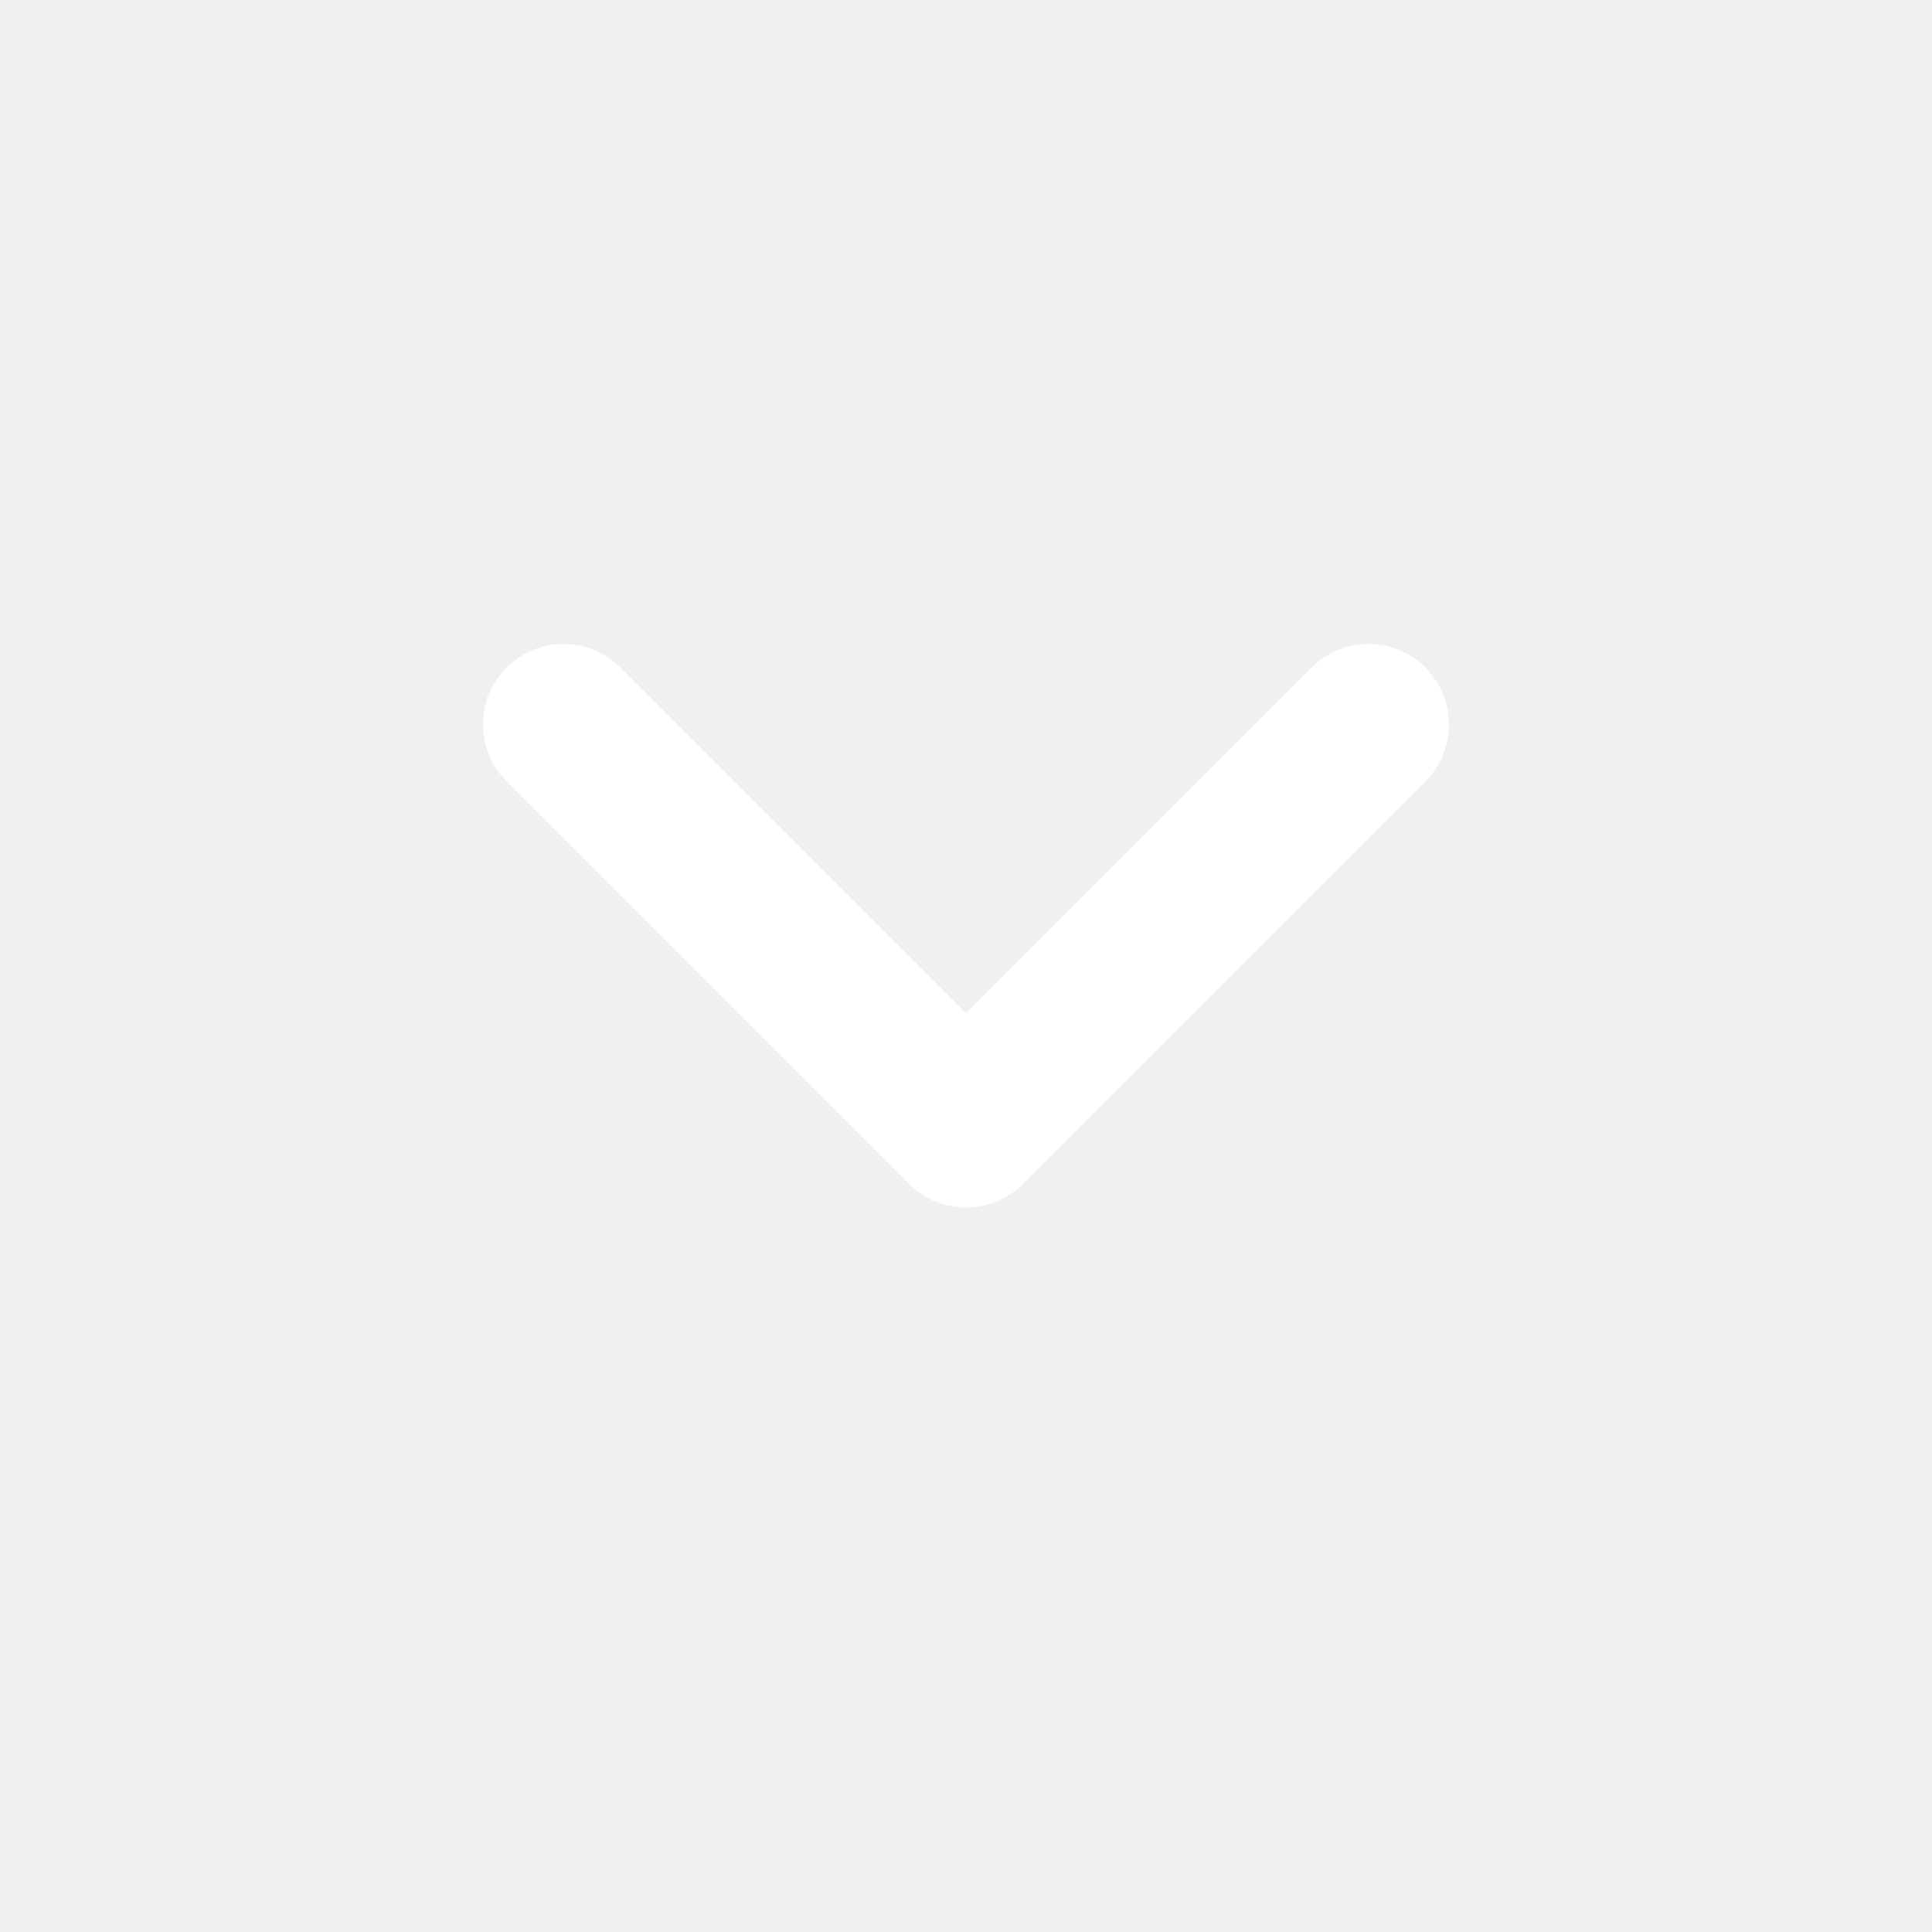
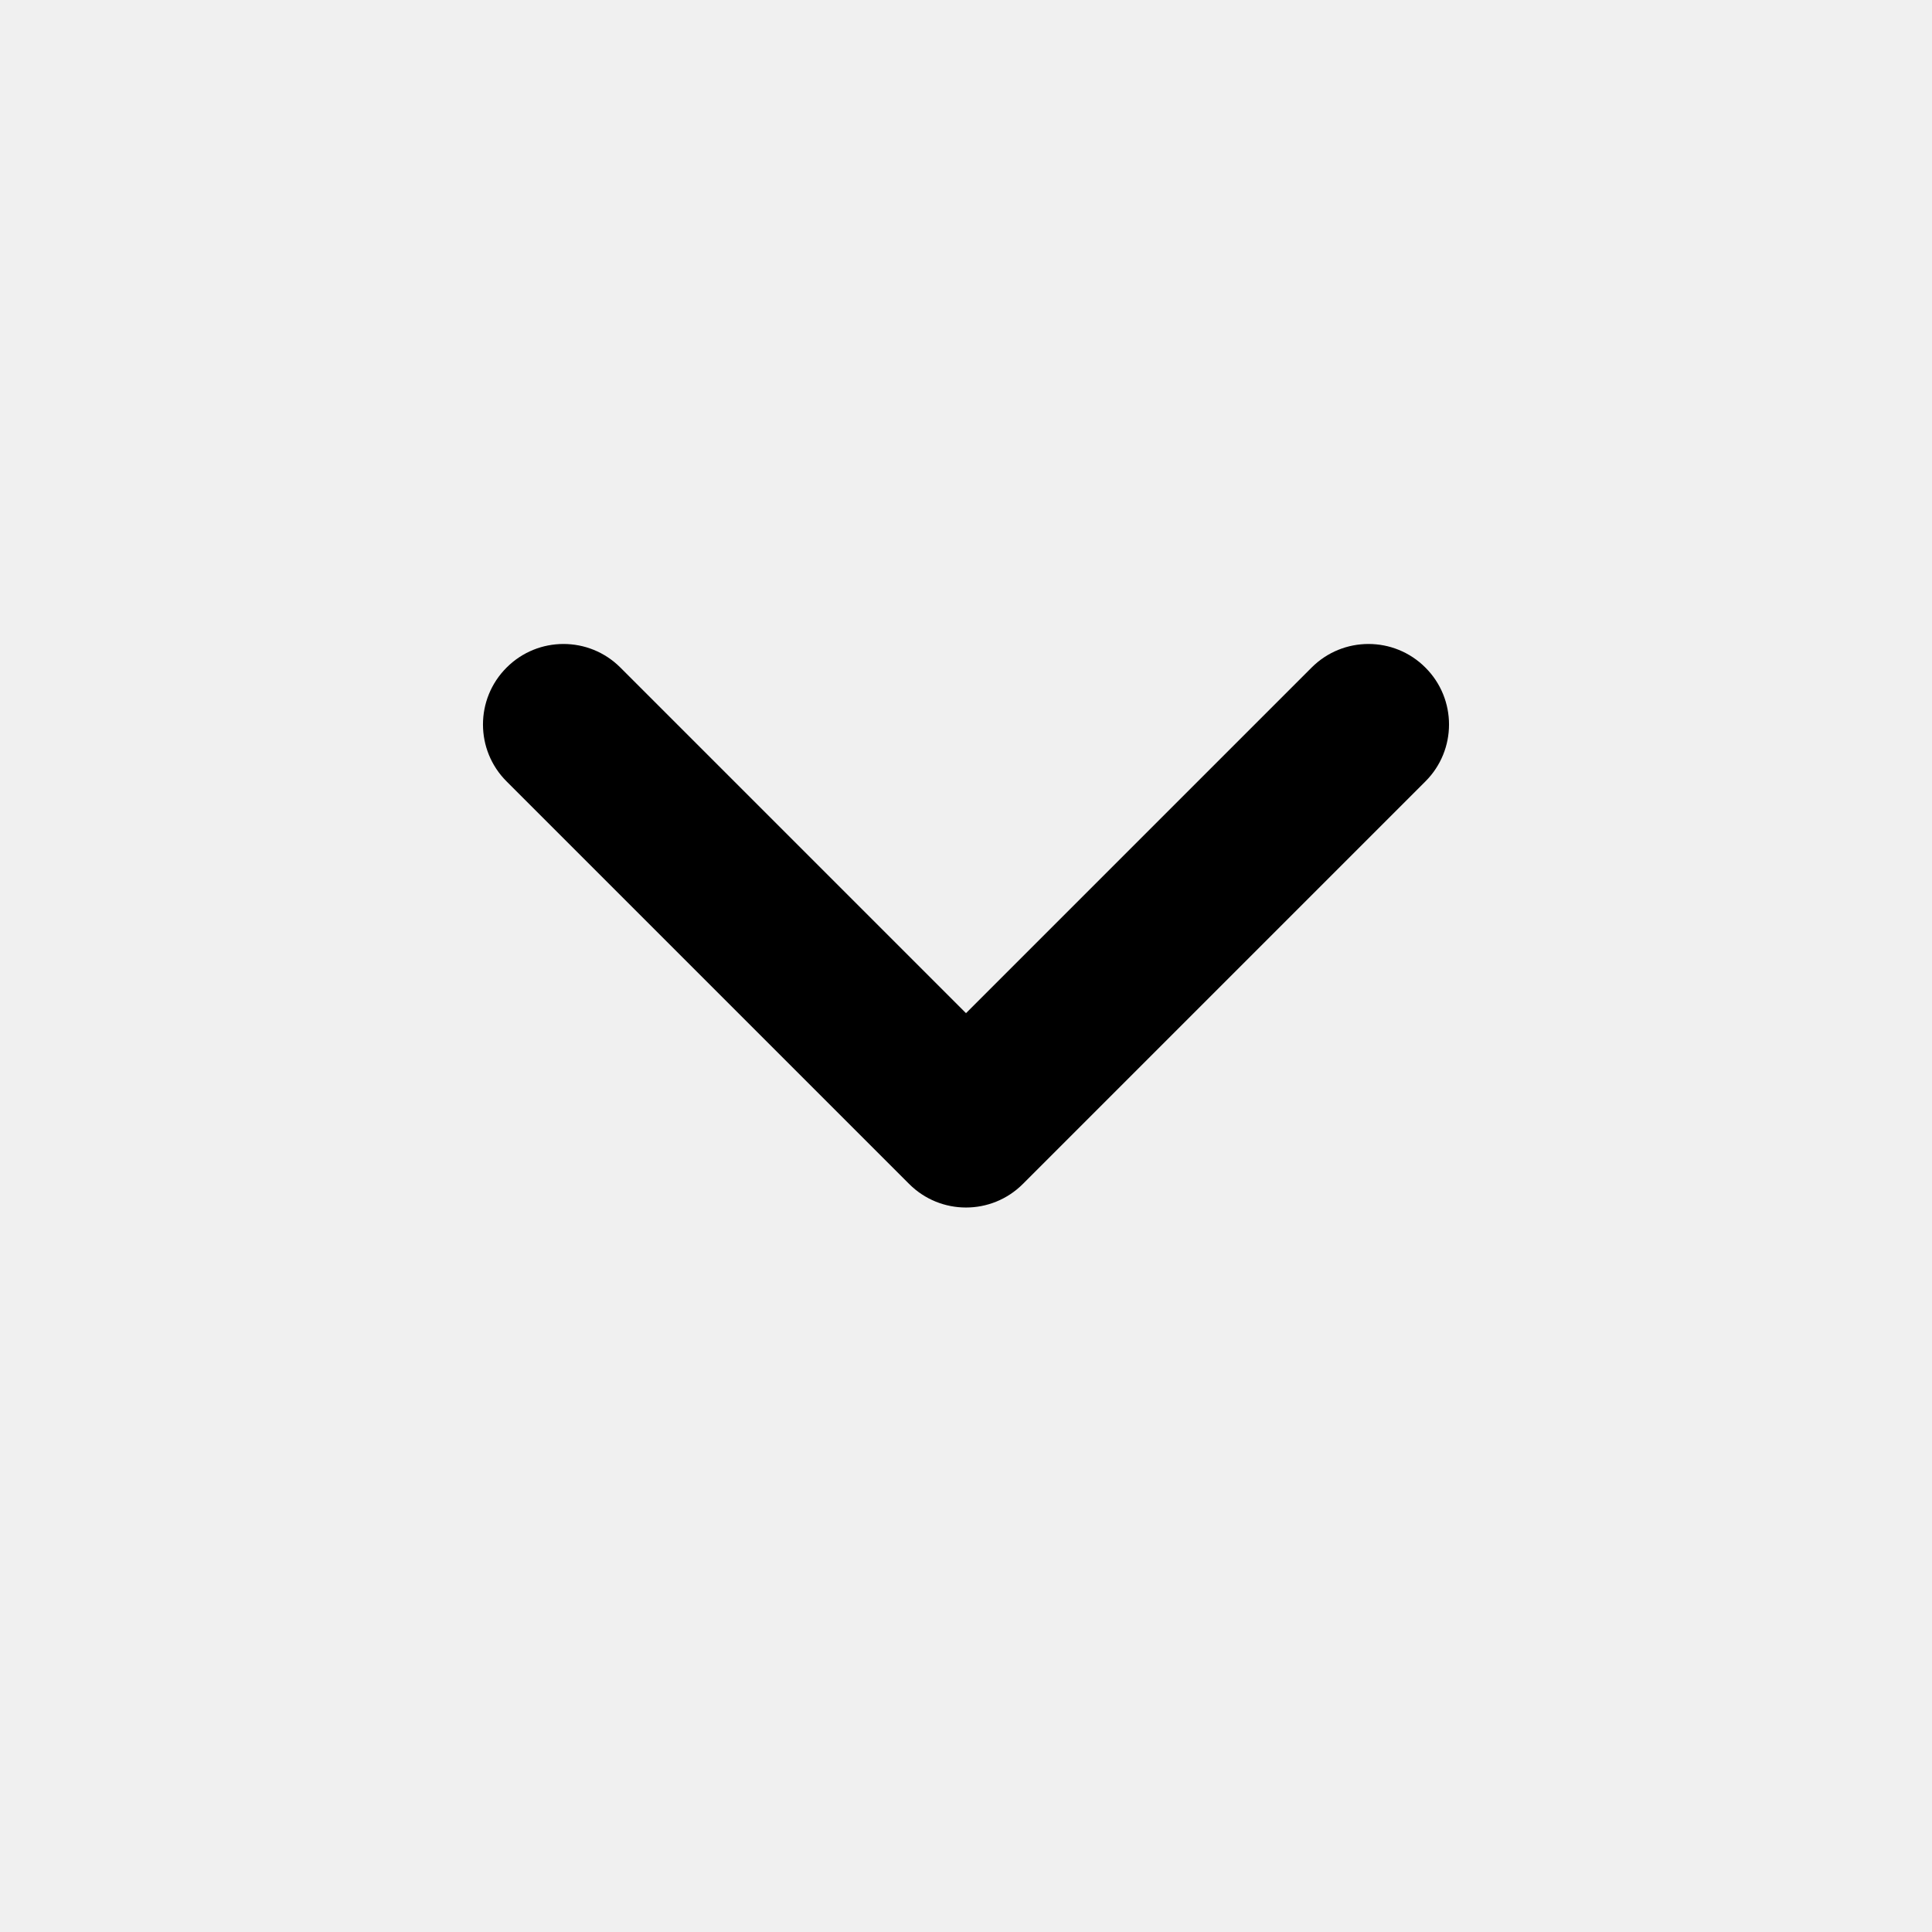
<svg xmlns="http://www.w3.org/2000/svg" width="800px" height="800px" viewBox="0 0 24 24" fill="none">
  <g id="SVGRepo_bgCarrier" stroke-width="0" />
  <g id="SVGRepo_tracerCarrier" stroke-linecap="round" stroke-linejoin="round" />
  <g id="SVGRepo_iconCarrier">
-     <path fill-rule="evenodd" clip-rule="evenodd" d="M12.707 14.707C12.317 15.098 11.683 15.098 11.293 14.707L6.293 9.707C5.902 9.317 5.902 8.683 6.293 8.293C6.683 7.902 7.317 7.902 7.707 8.293L12 12.586L16.293 8.293C16.683 7.902 17.317 7.902 17.707 8.293C18.098 8.683 18.098 9.317 17.707 9.707L12.707 14.707Z" fill="#ffffff" />
+     <path fill-rule="evenodd" clip-rule="evenodd" d="M12.707 14.707C12.317 15.098 11.683 15.098 11.293 14.707L6.293 9.707C5.902 9.317 5.902 8.683 6.293 8.293C6.683 7.902 7.317 7.902 7.707 8.293L12 12.586L16.293 8.293C16.683 7.902 17.317 7.902 17.707 8.293C18.098 8.683 18.098 9.317 17.707 9.707L12.707 14.707Z" fill="#000" />
  </g>
</svg>
